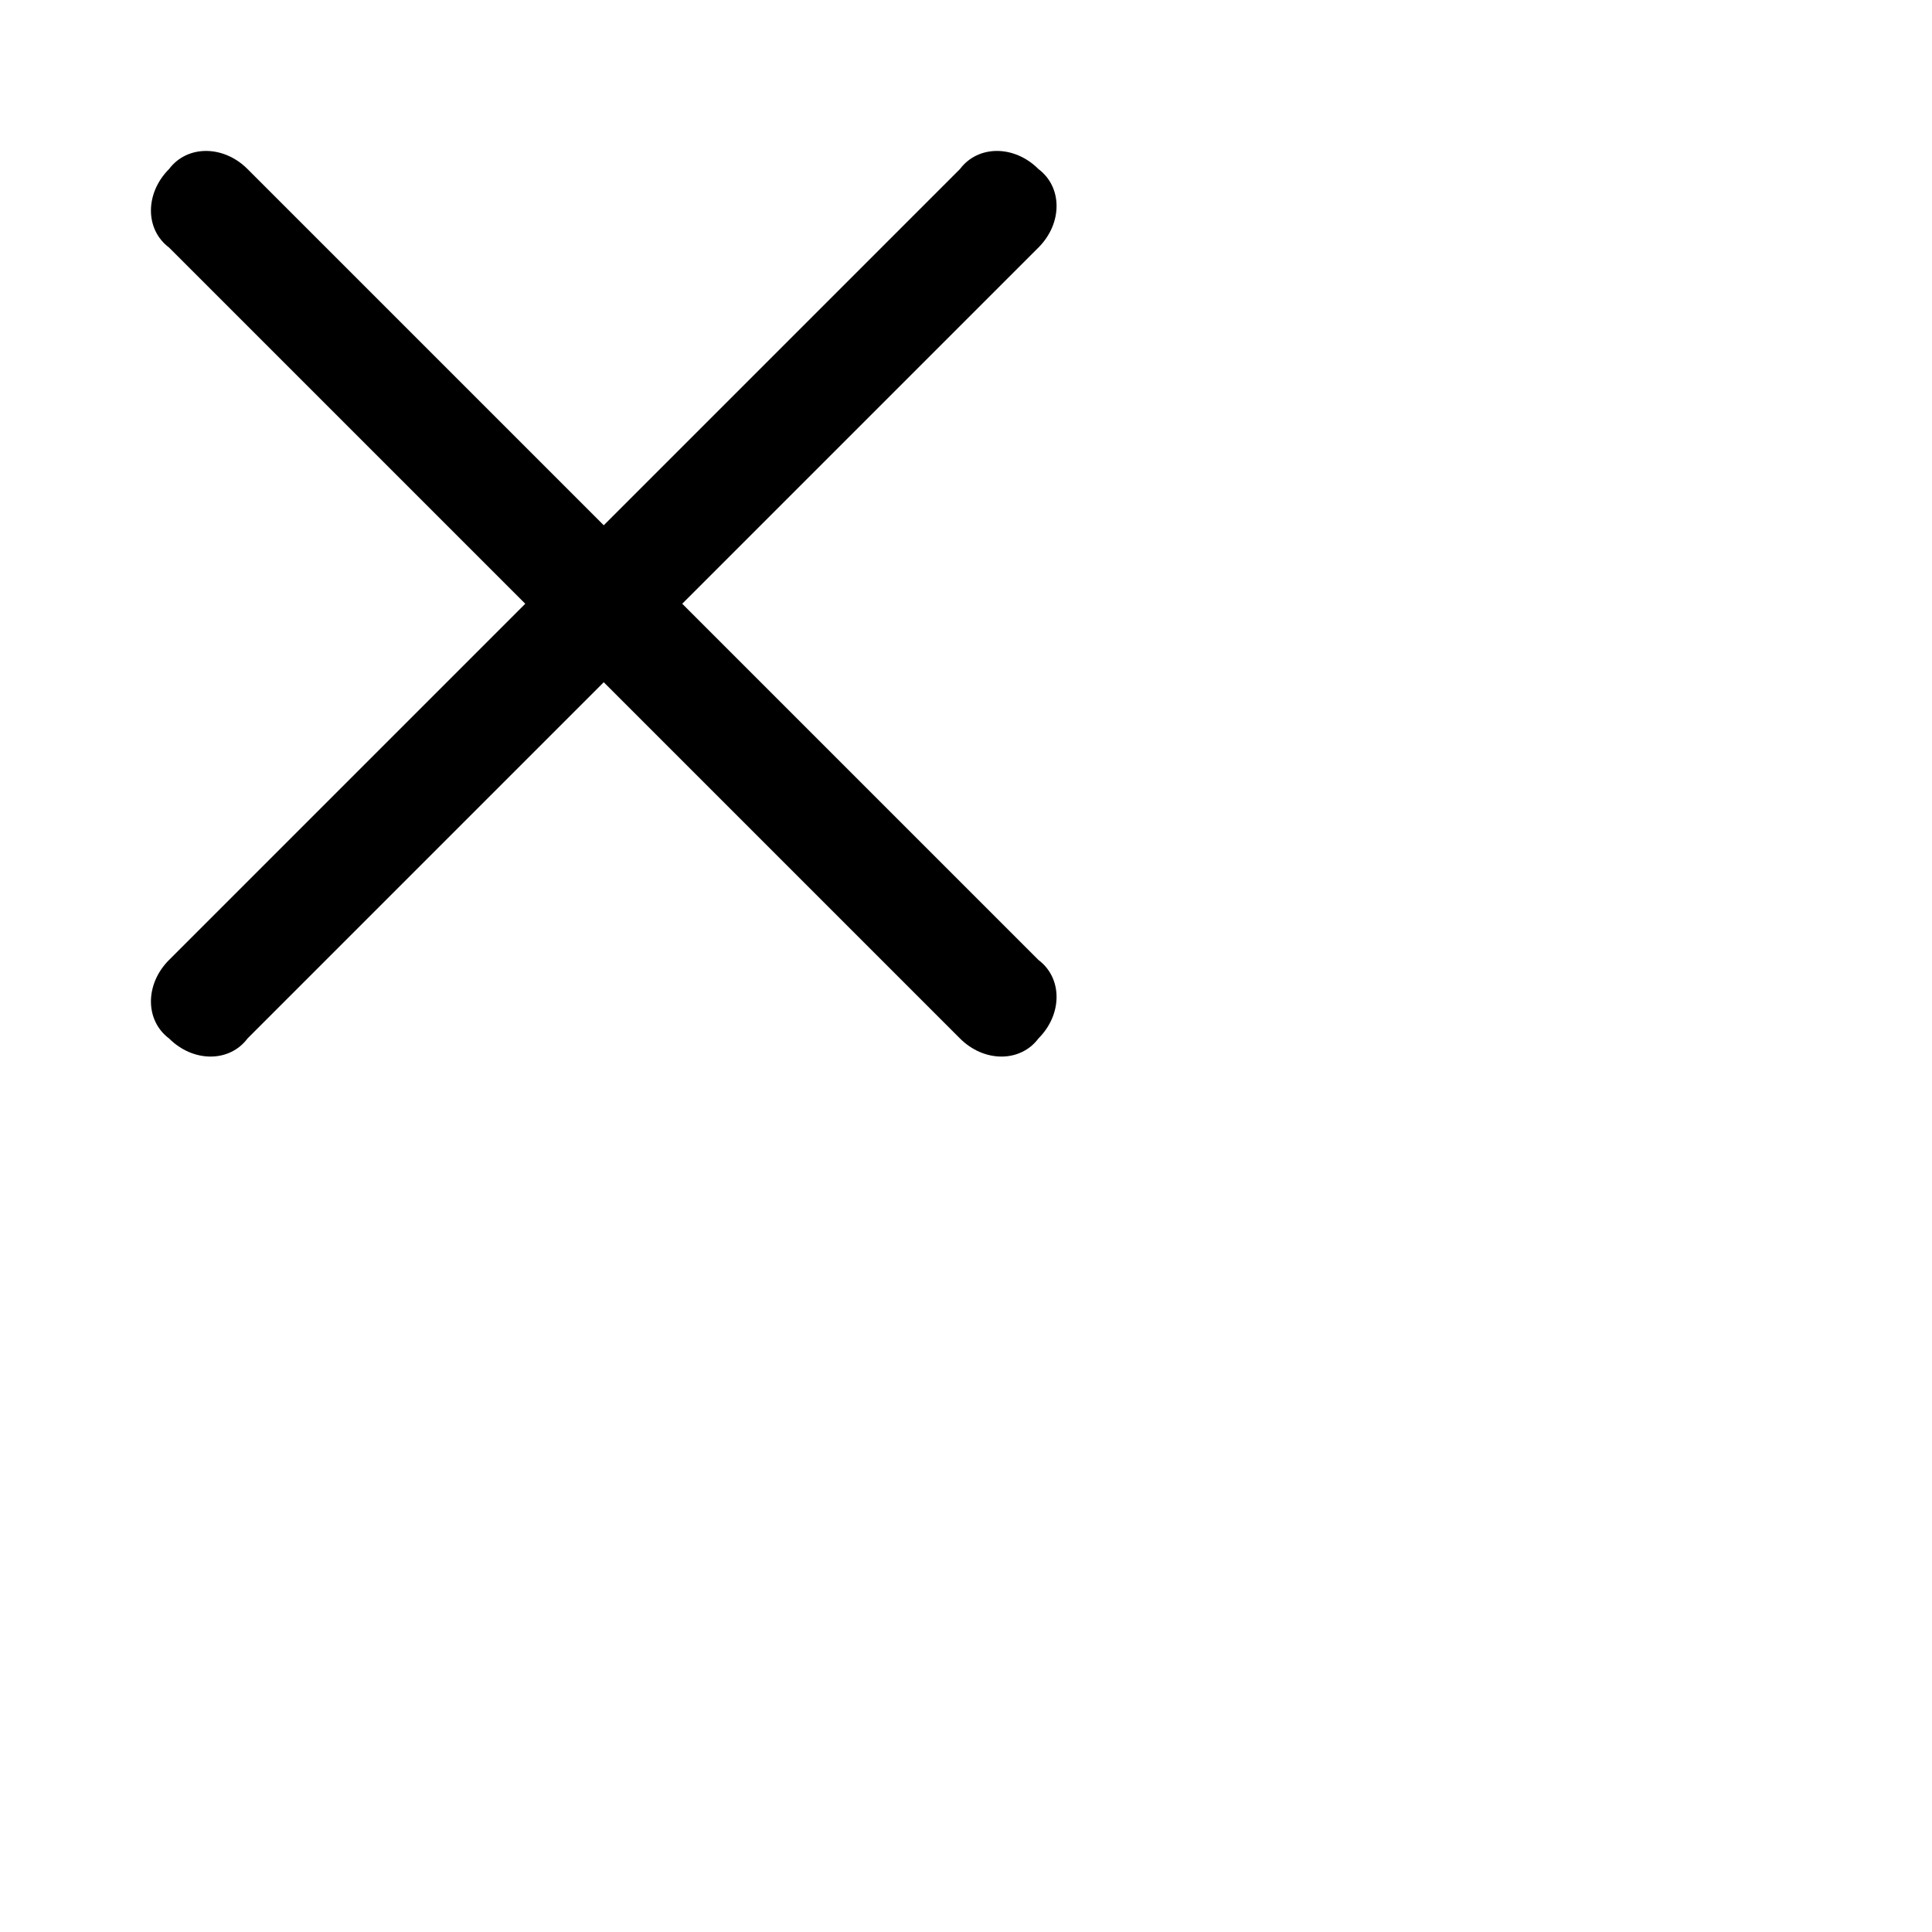
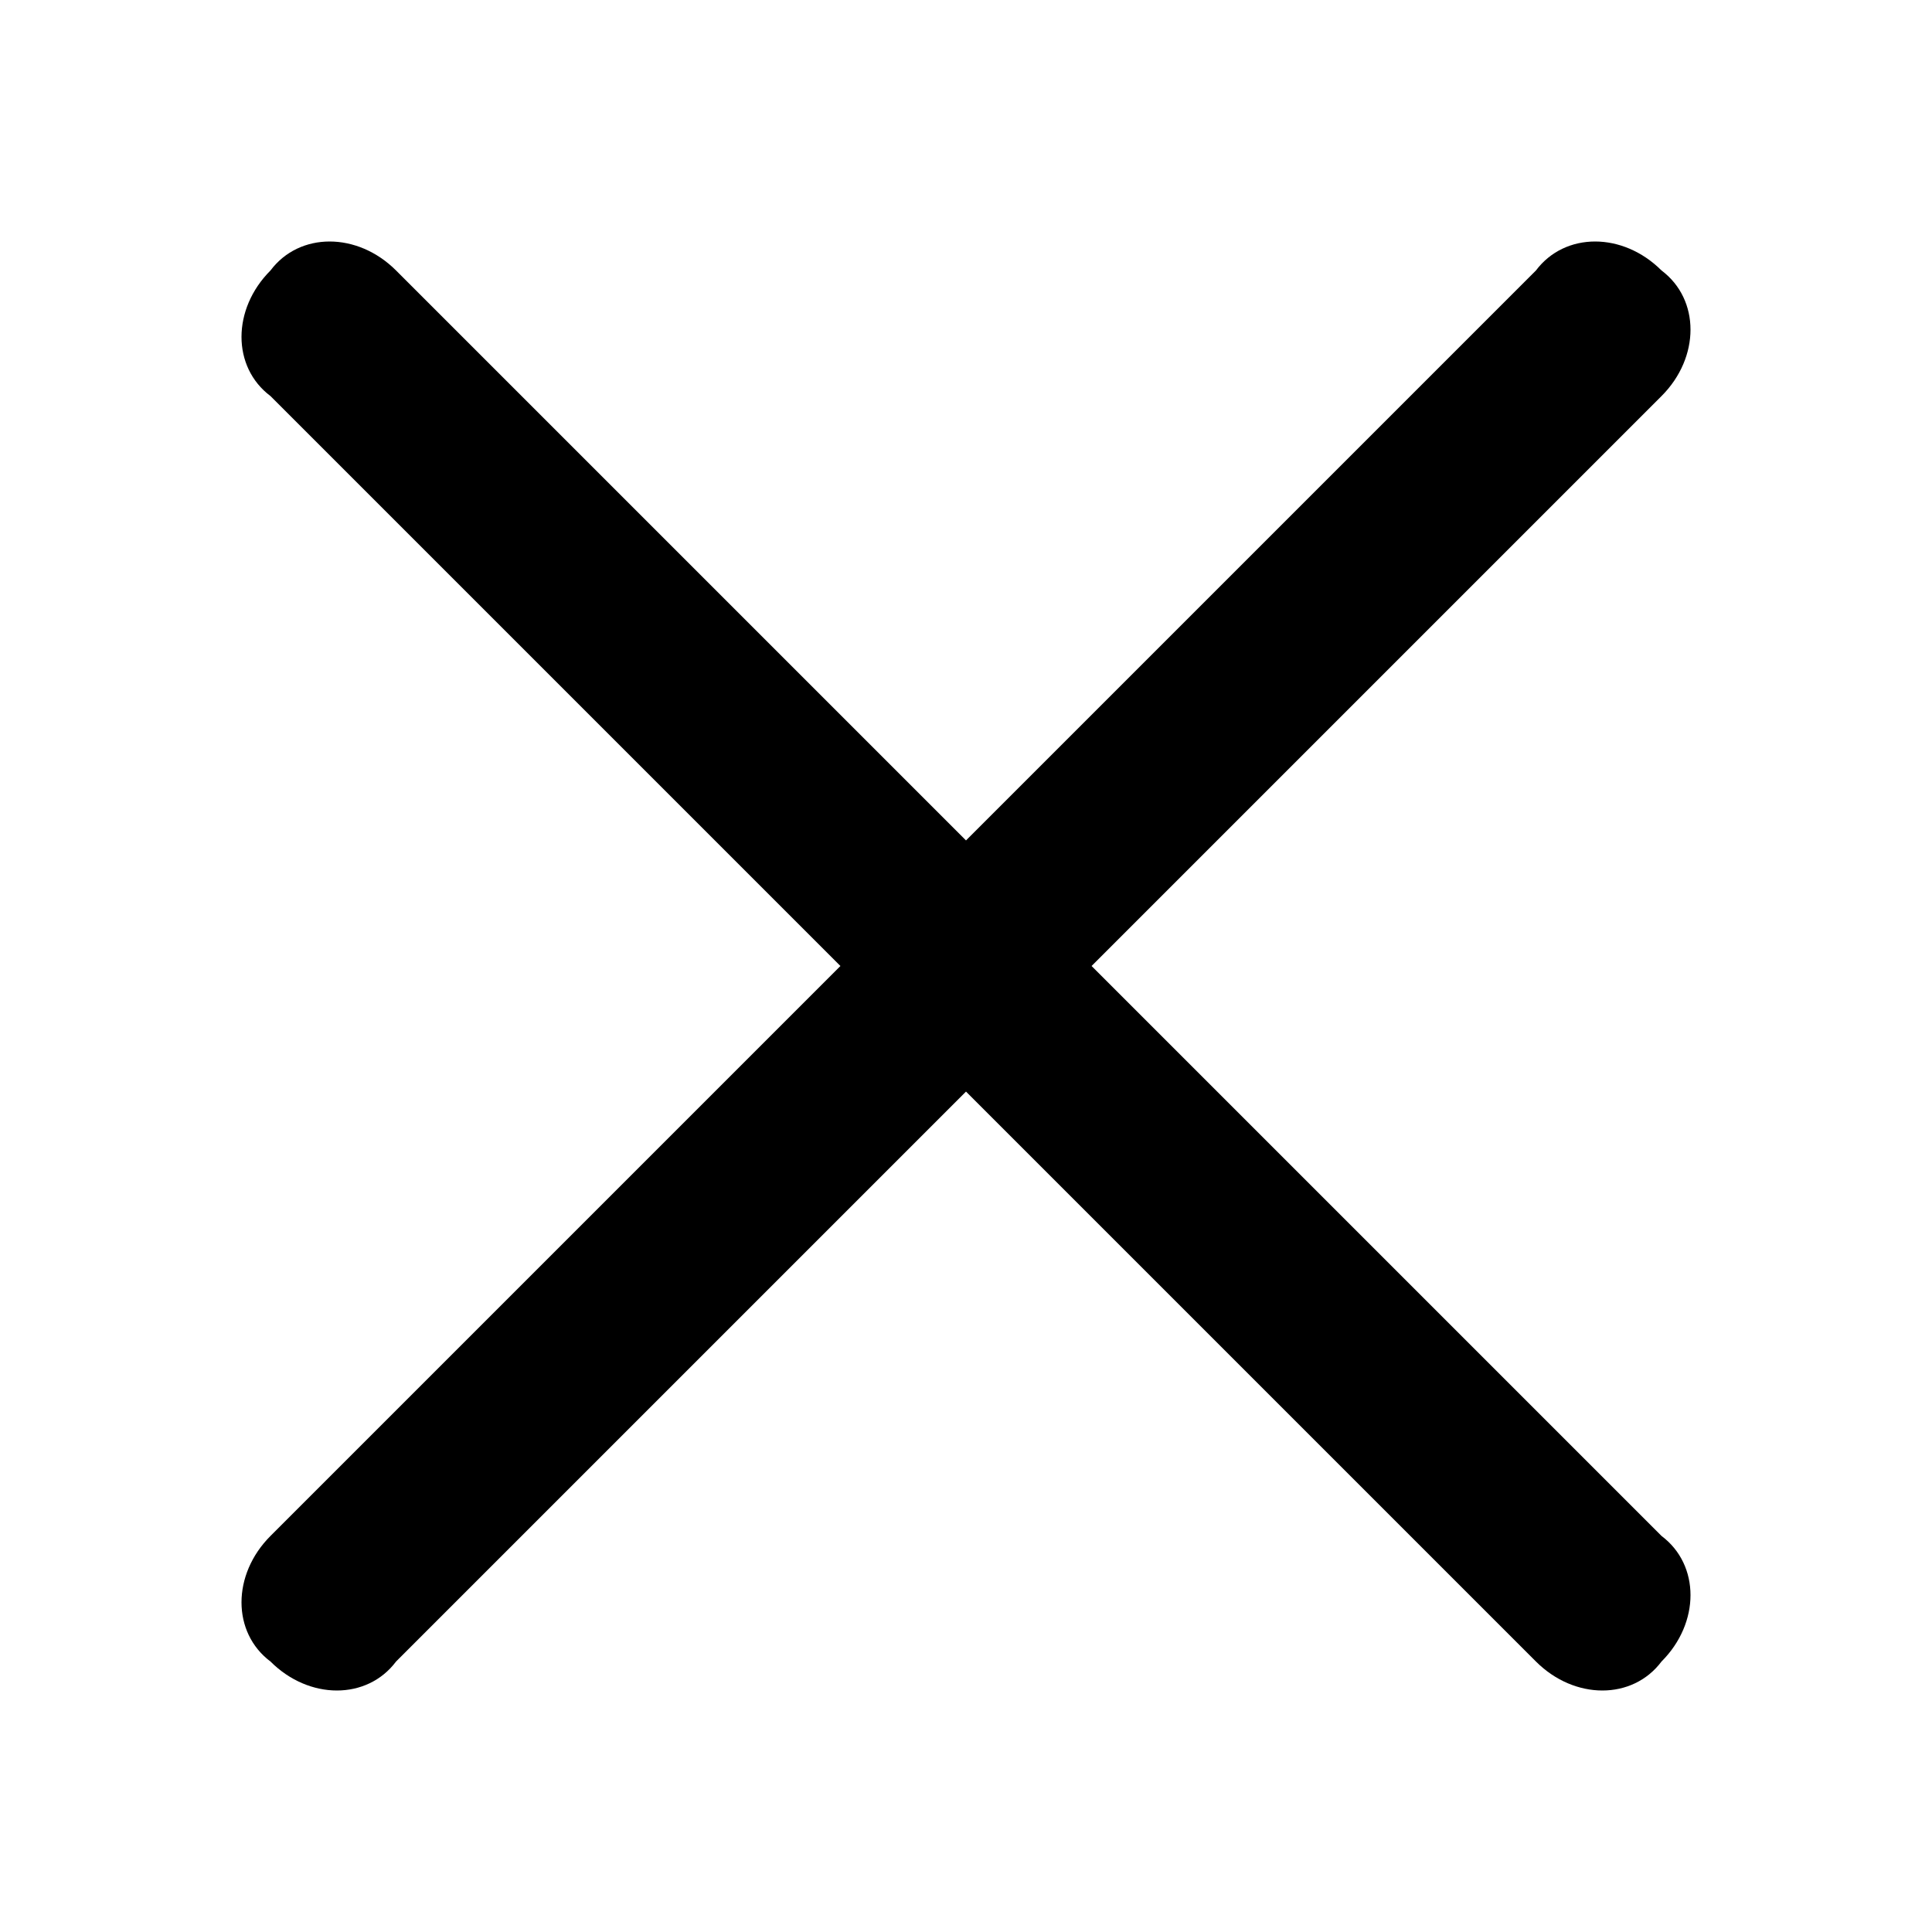
- <svg xmlns="http://www.w3.org/2000/svg" viewBox="0 0 32 32">
+ <svg xmlns="http://www.w3.org/2000/svg" viewBox="0 0 20 20">
  <path d="M 17.2 4.1 C 17.6 3.7 17.6 3.1 17.2 2.8 C 16.8 2.4 16.2 2.4 15.9 2.8 L 10 8.7 L 4.1 2.8 C 3.7 2.4 3.1 2.4 2.8 2.8 C 2.4 3.2 2.4 3.8 2.8 4.1 L 8.7 10 L 2.8 15.9 C 2.4 16.3 2.4 16.9 2.8 17.2 C 3.2 17.6 3.8 17.6 4.1 17.2 L 10 11.3 L 15.9 17.2 C 16.3 17.6 16.9 17.6 17.2 17.2 C 17.6 16.8 17.6 16.2 17.2 15.9 L 11.3 10 L 17.2 4.1 Z" fill="currentColor" />
</svg>
